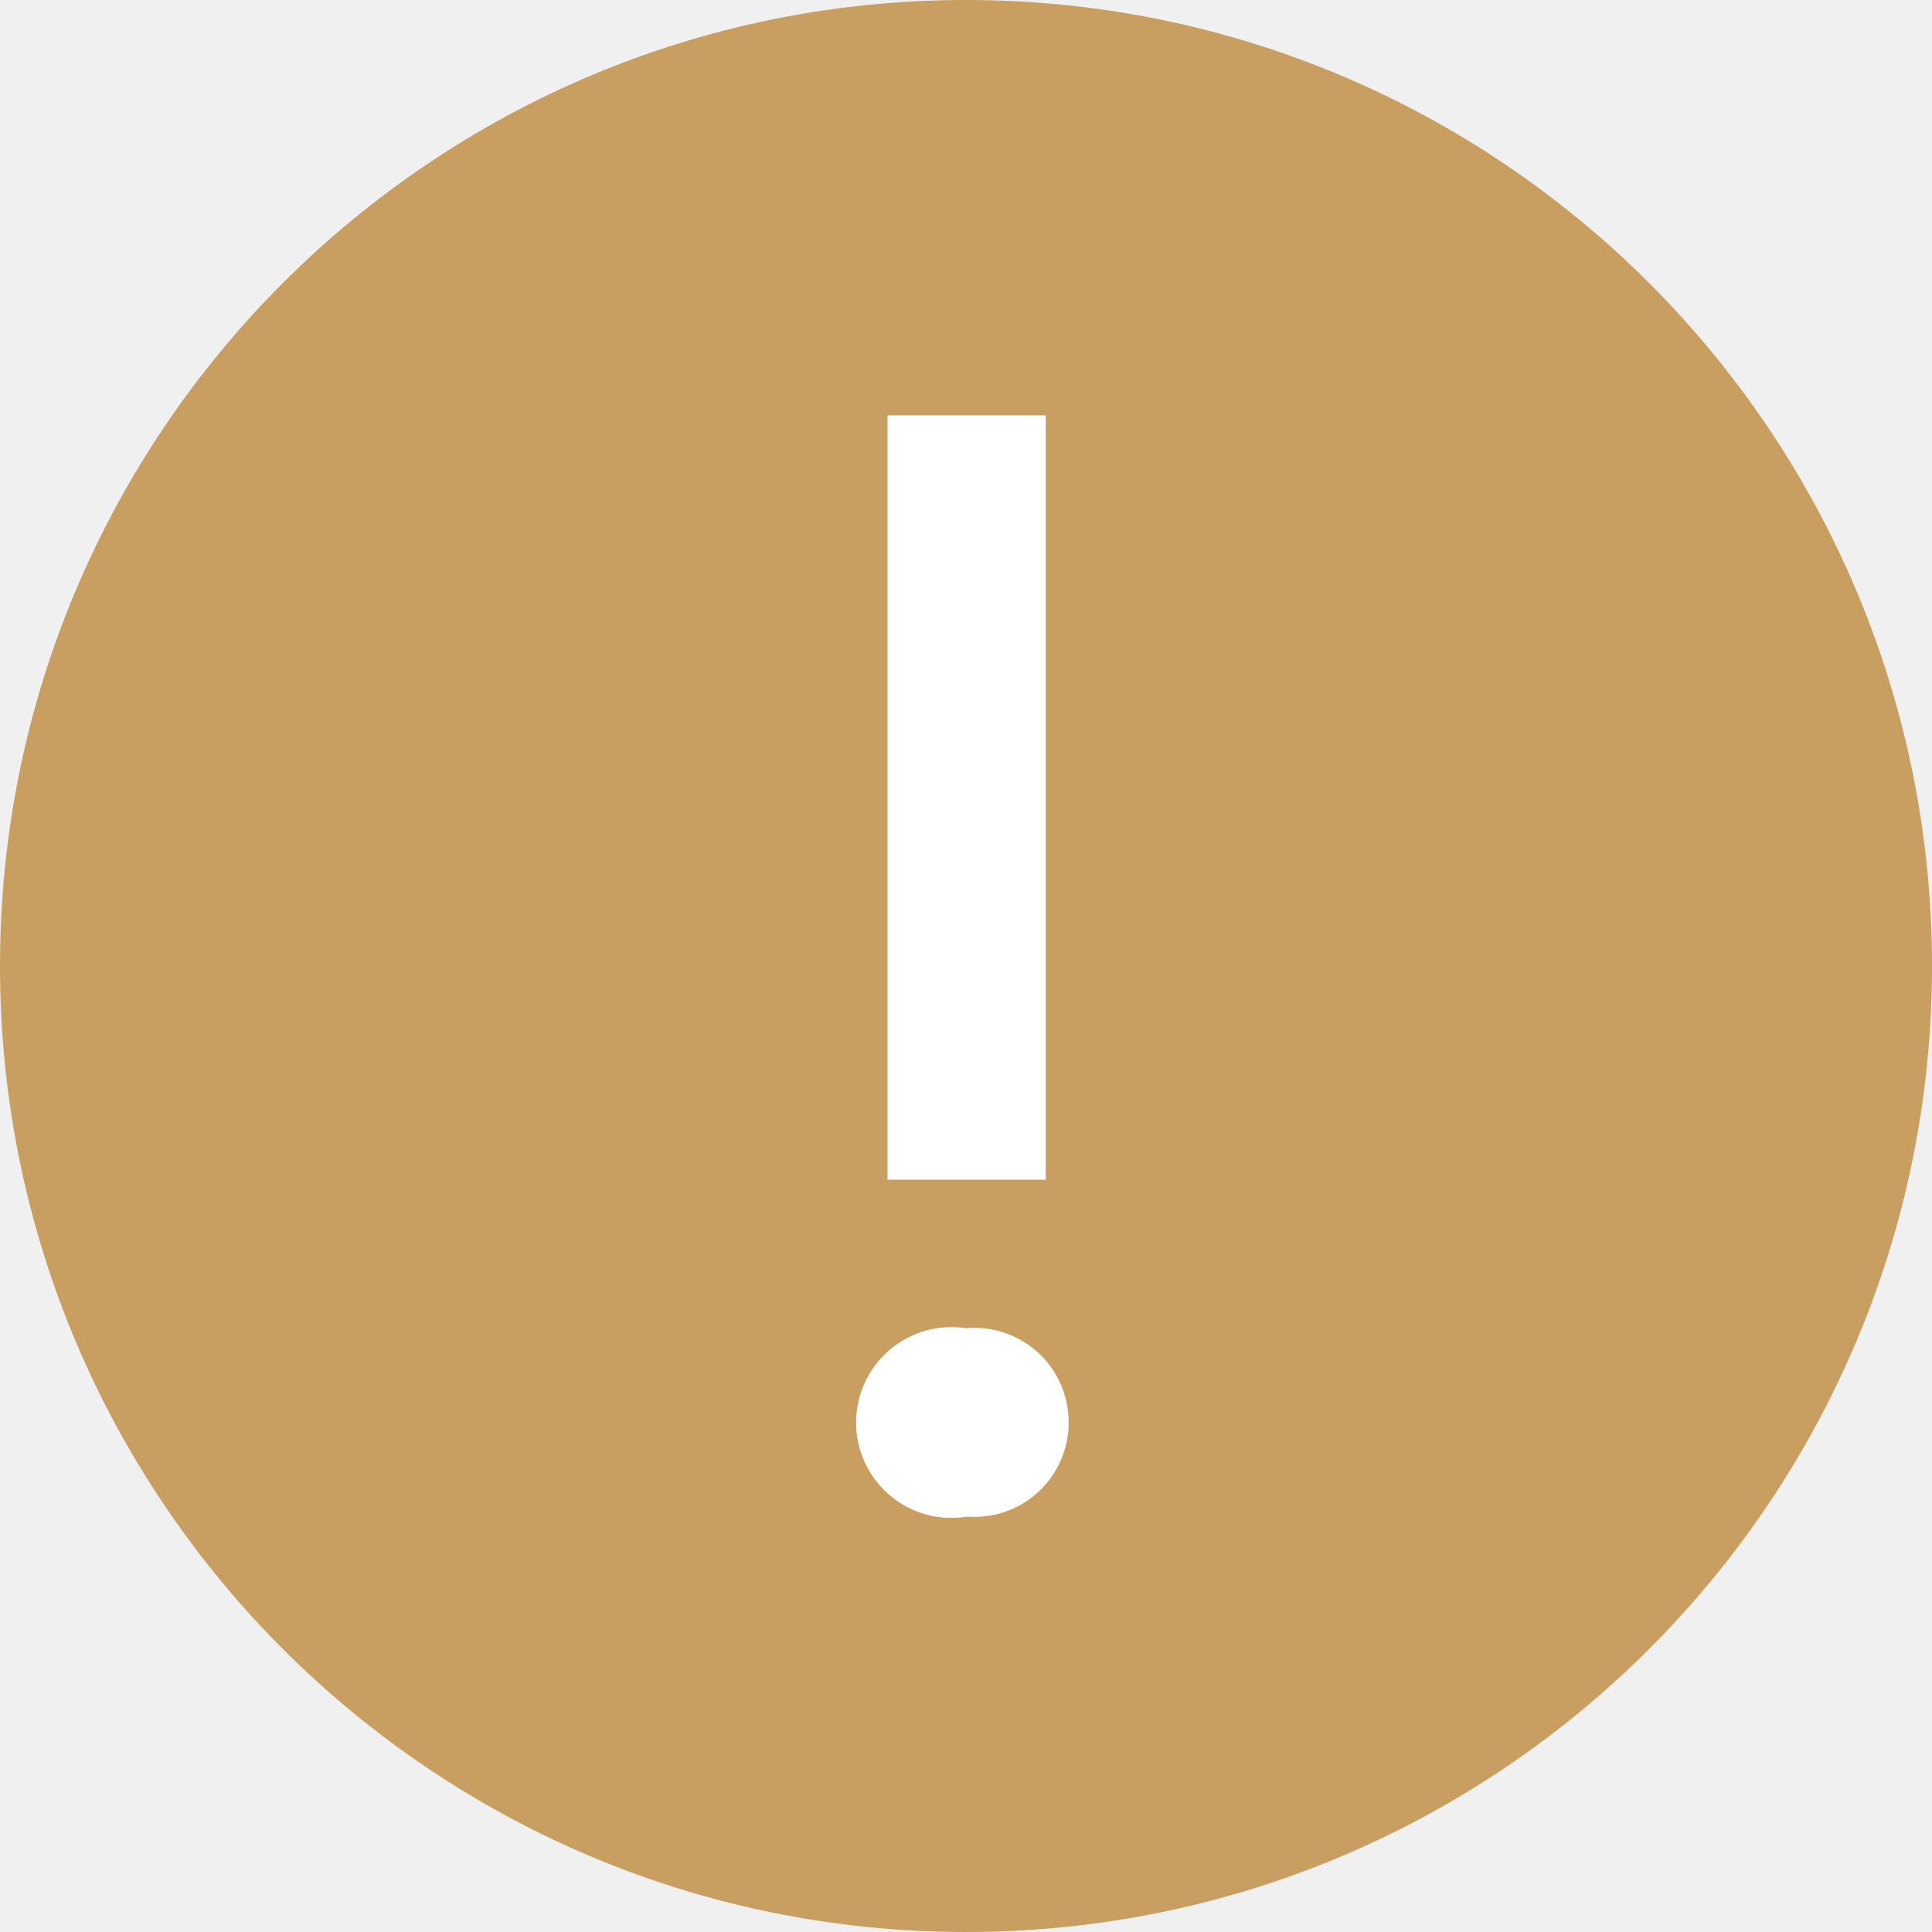
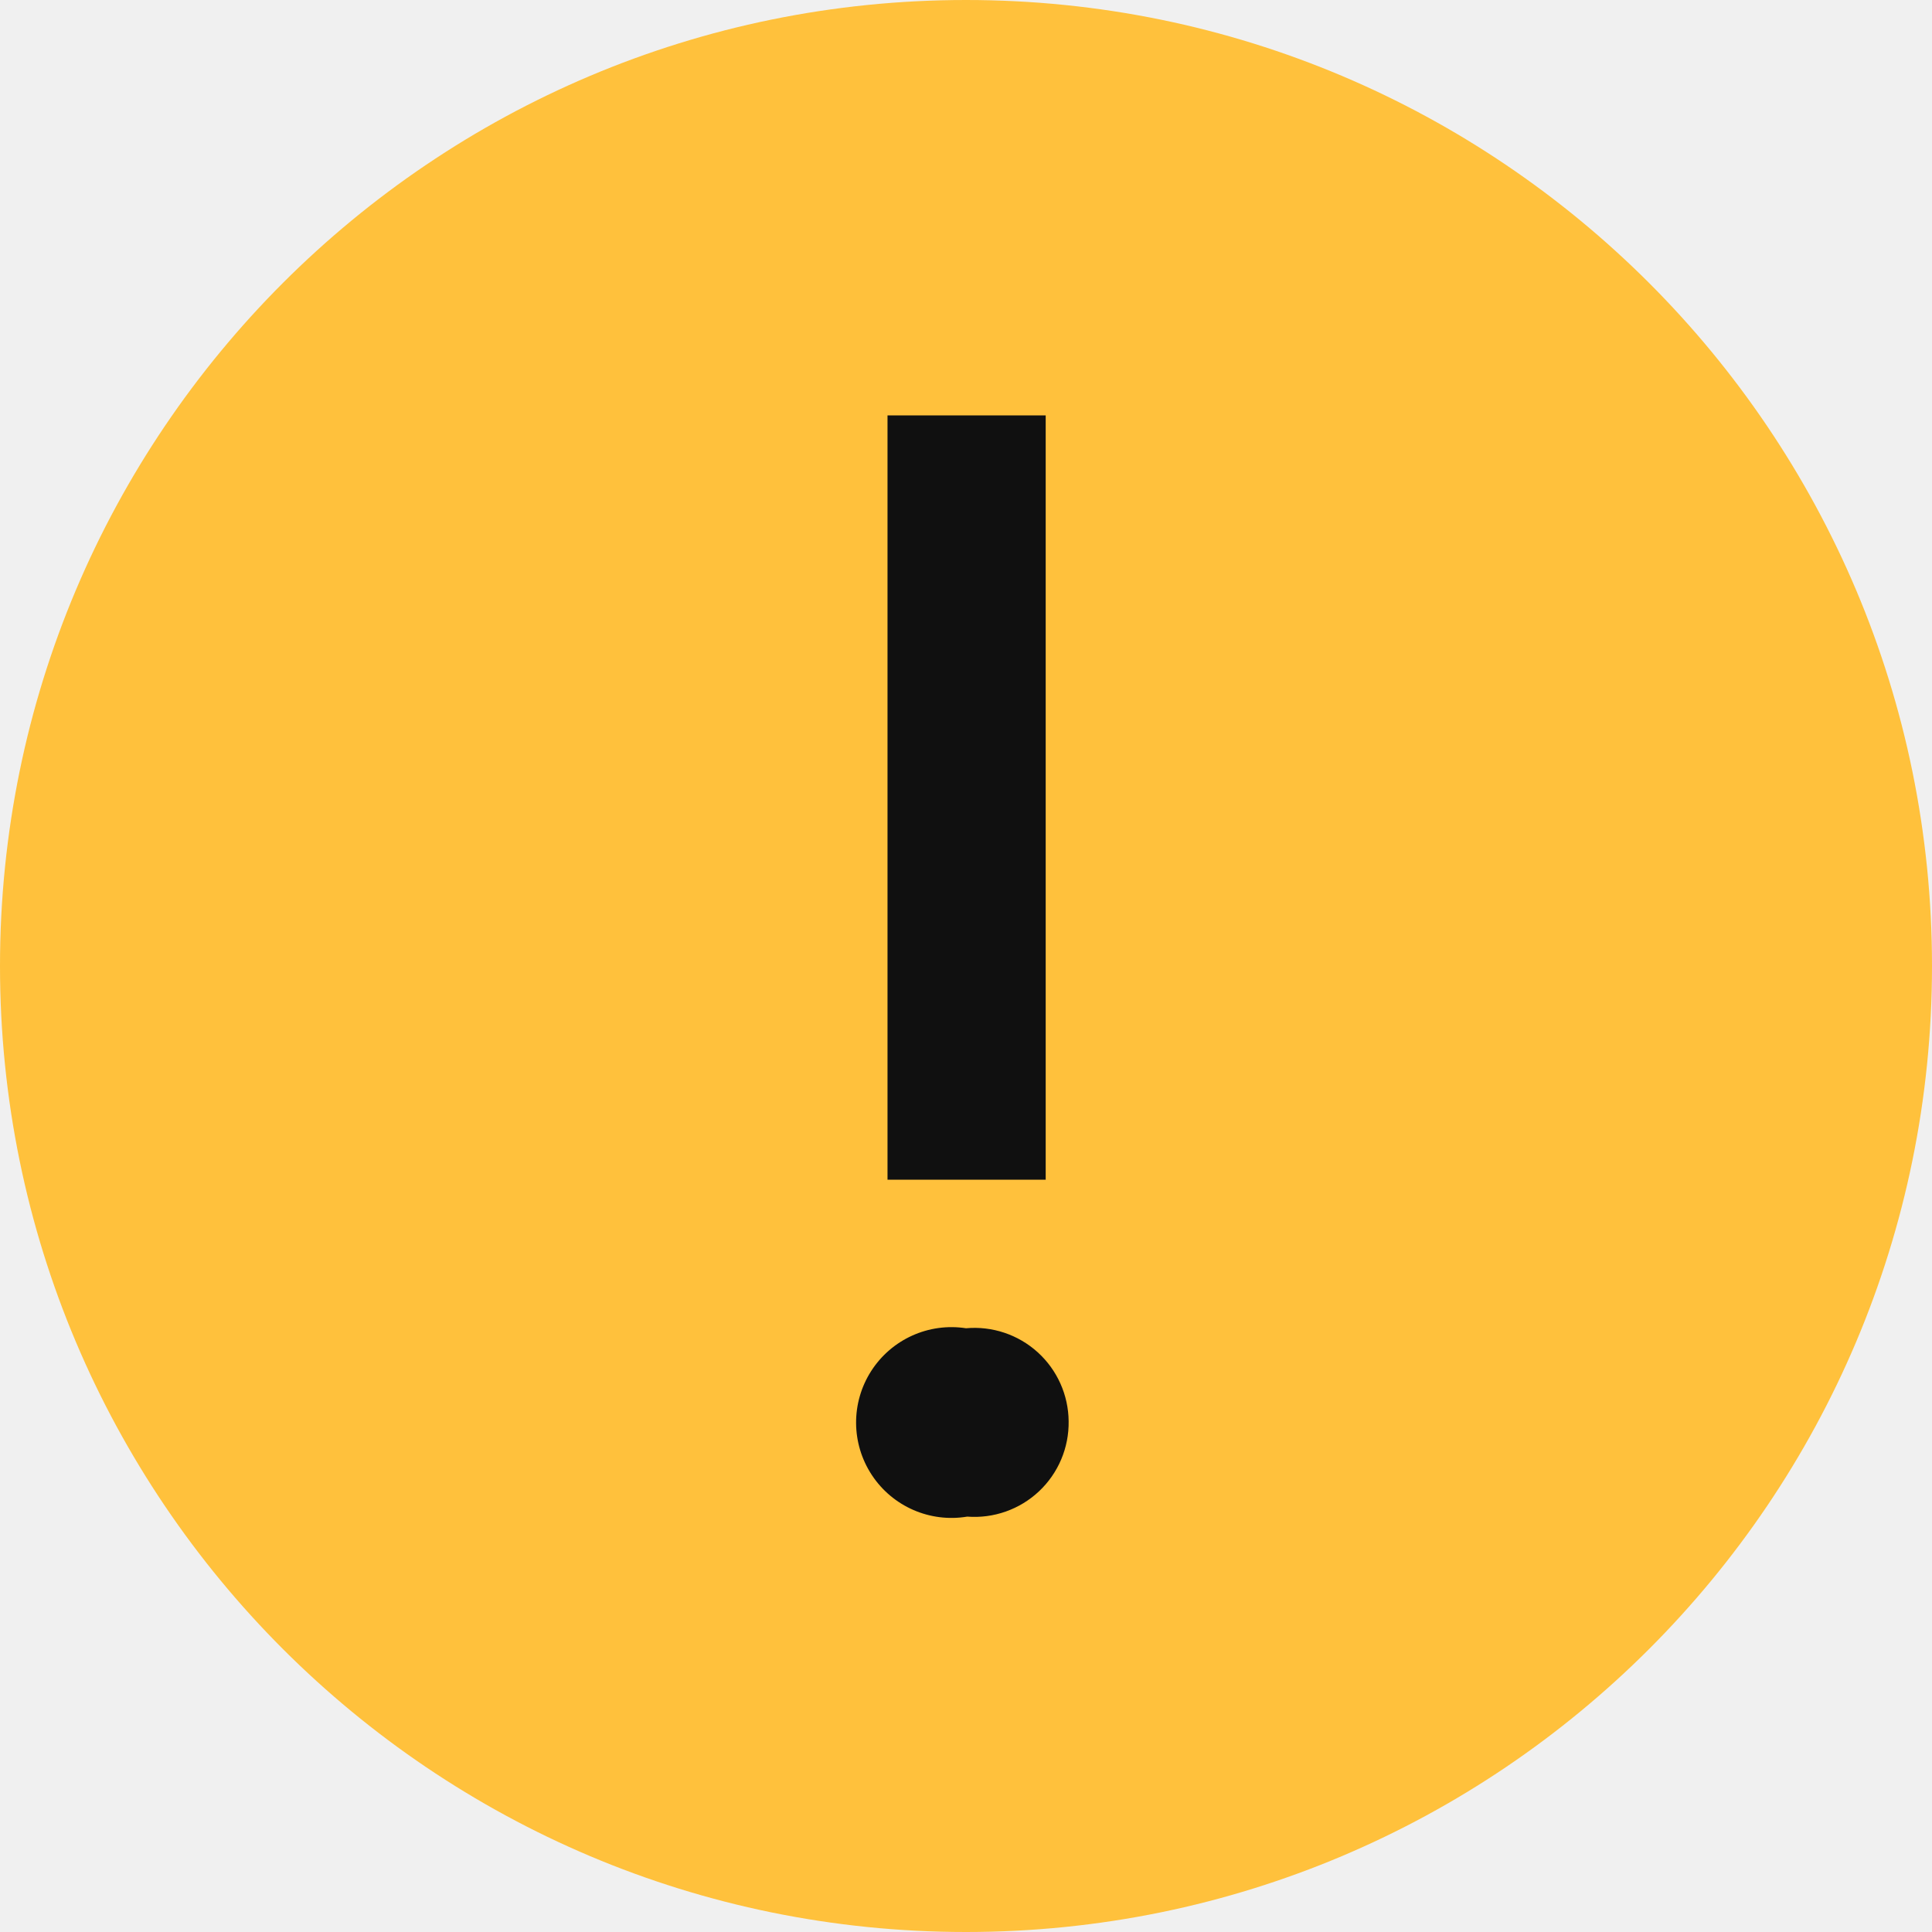
<svg xmlns="http://www.w3.org/2000/svg" viewBox="0 0 16 16">
  <defs>
-     <style>.cls-1{fill:#c89f60;}.cls-2{fill:#fff;}</style>
+     <style>.cls-1{fill:#ffc13c;}.cls-2{fill:#101010;}</style>
  </defs>
  <g id="cnt">
    <circle class="cls-1" cx="8" cy="8" r="8" />
    <path class="cls-2" d="M8.85,11.77a.78.78,0,0,1-.84.79A.79.79,0,1,1,8,11,.78.78,0,0,1,8.85,11.77Zm-.19-2H7.35V3.44H8.66Z" />
  </g>
</svg>
